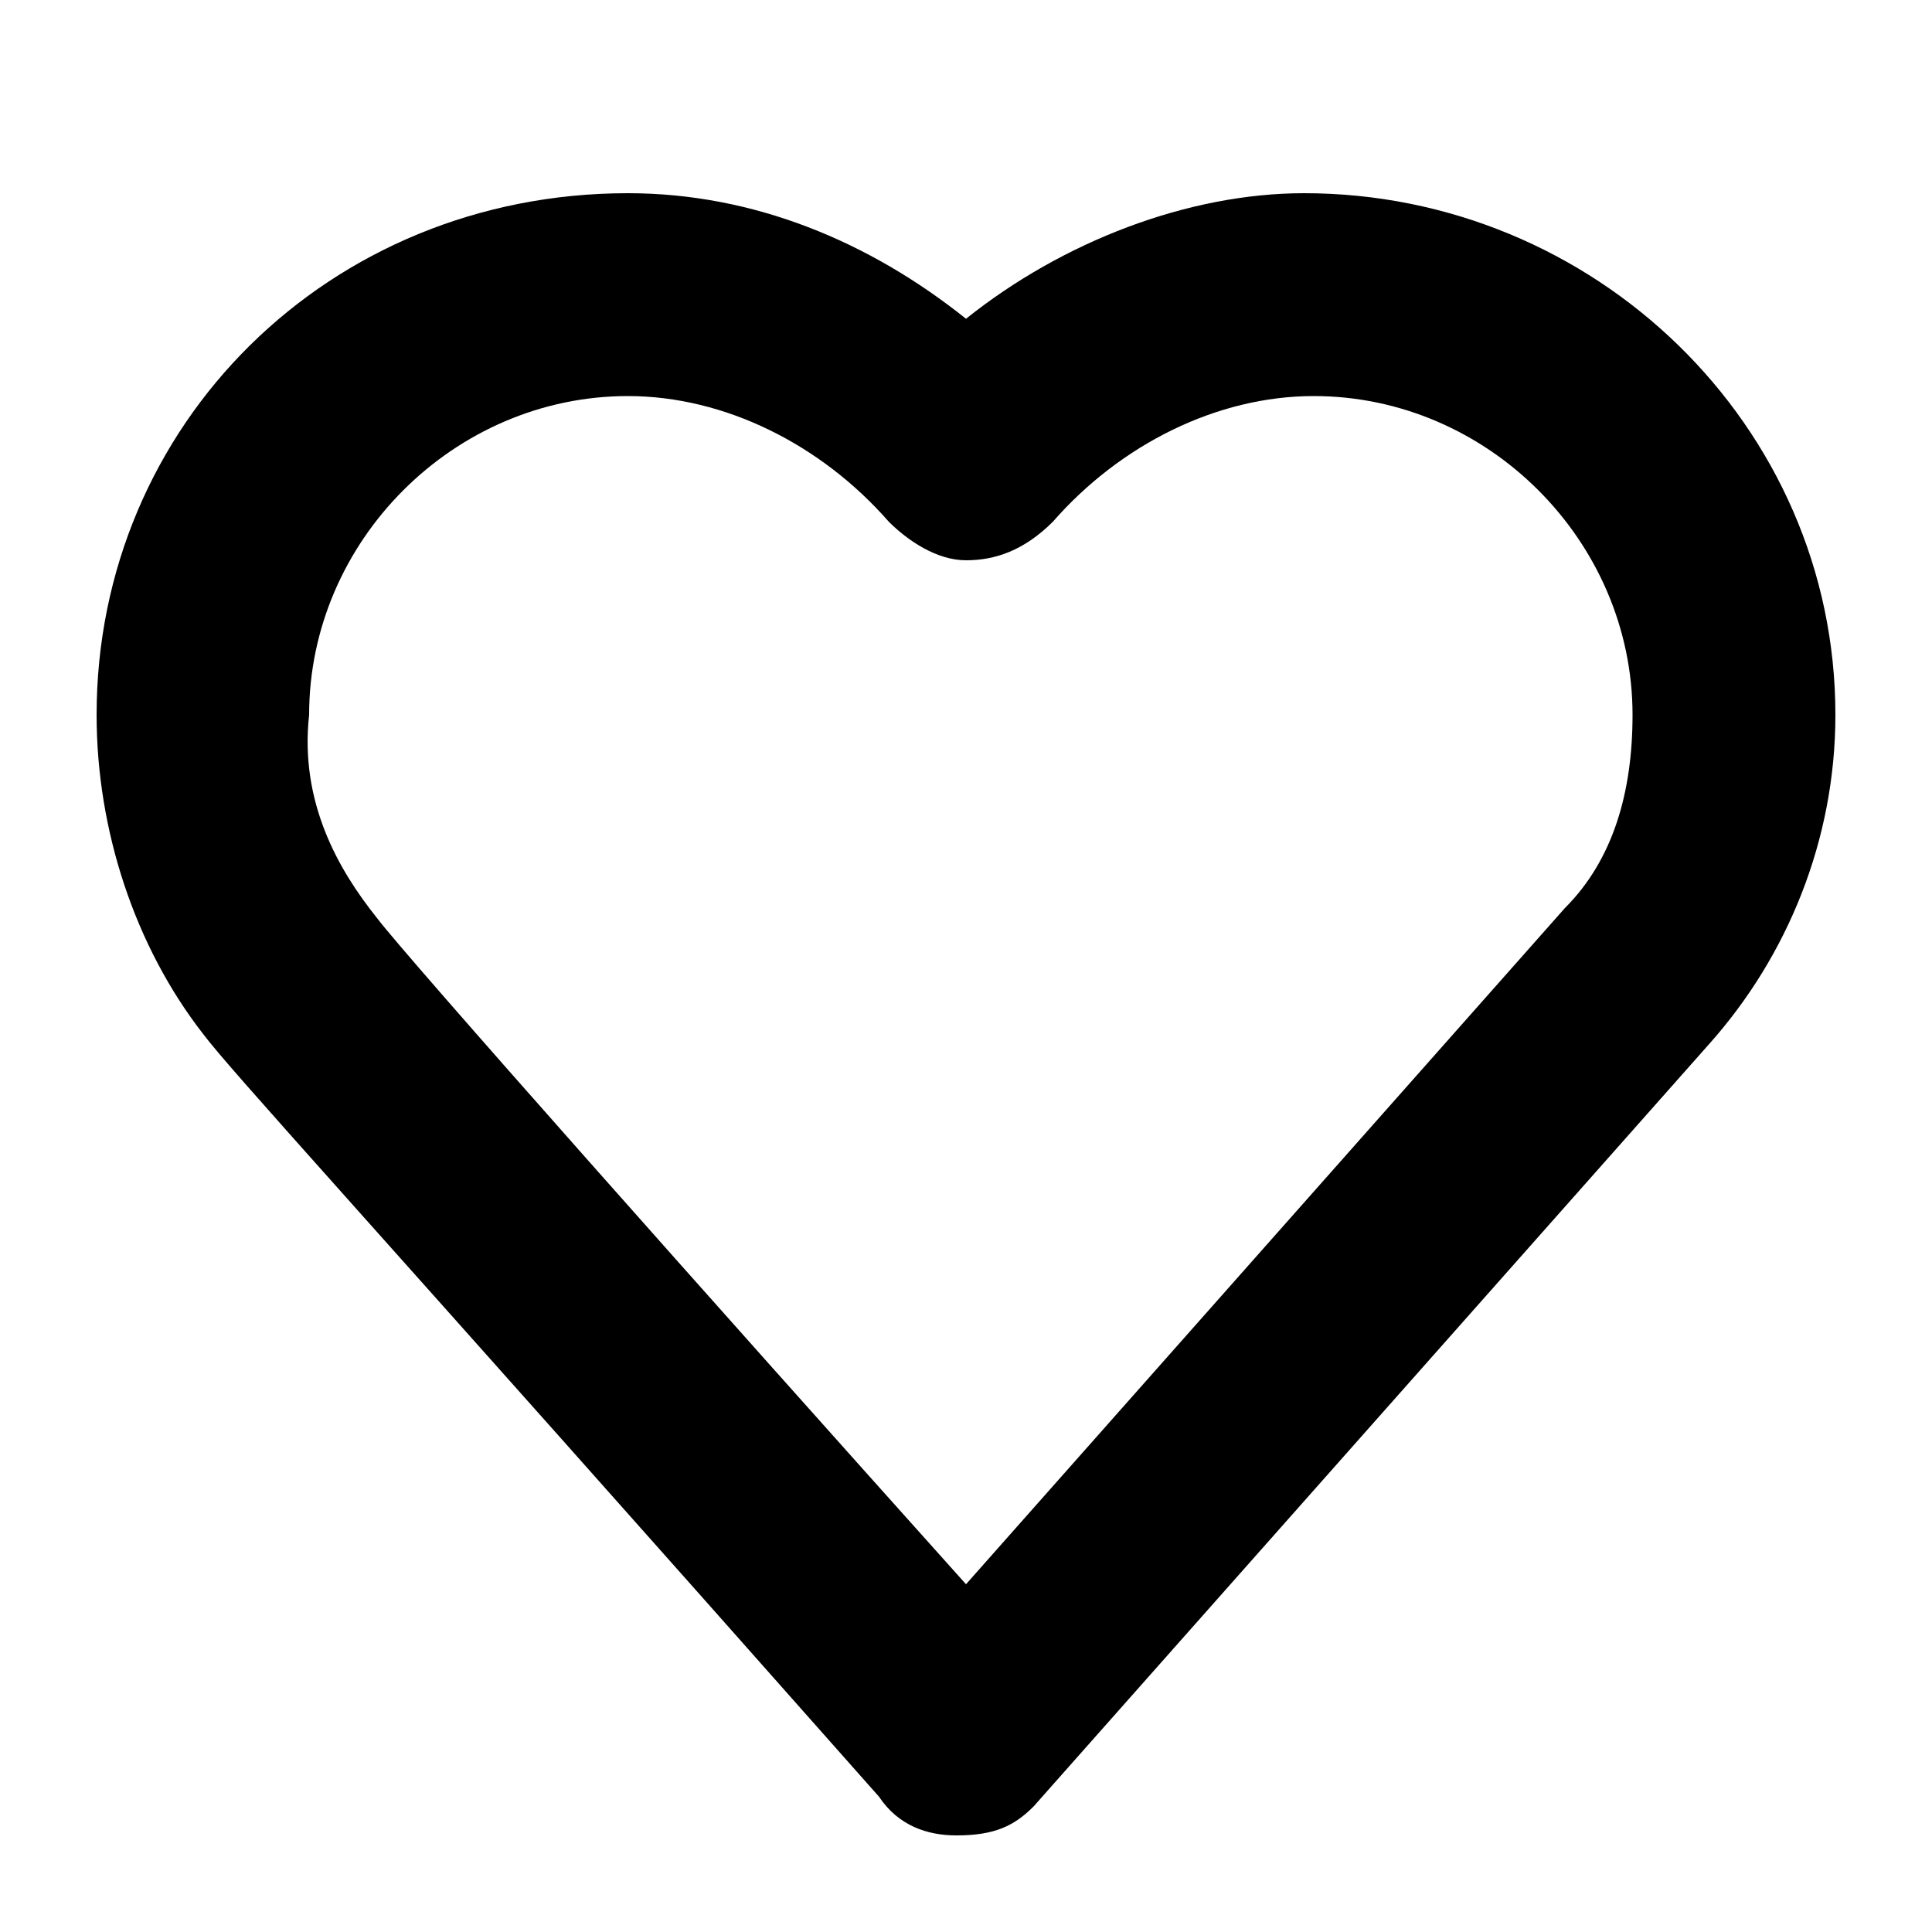
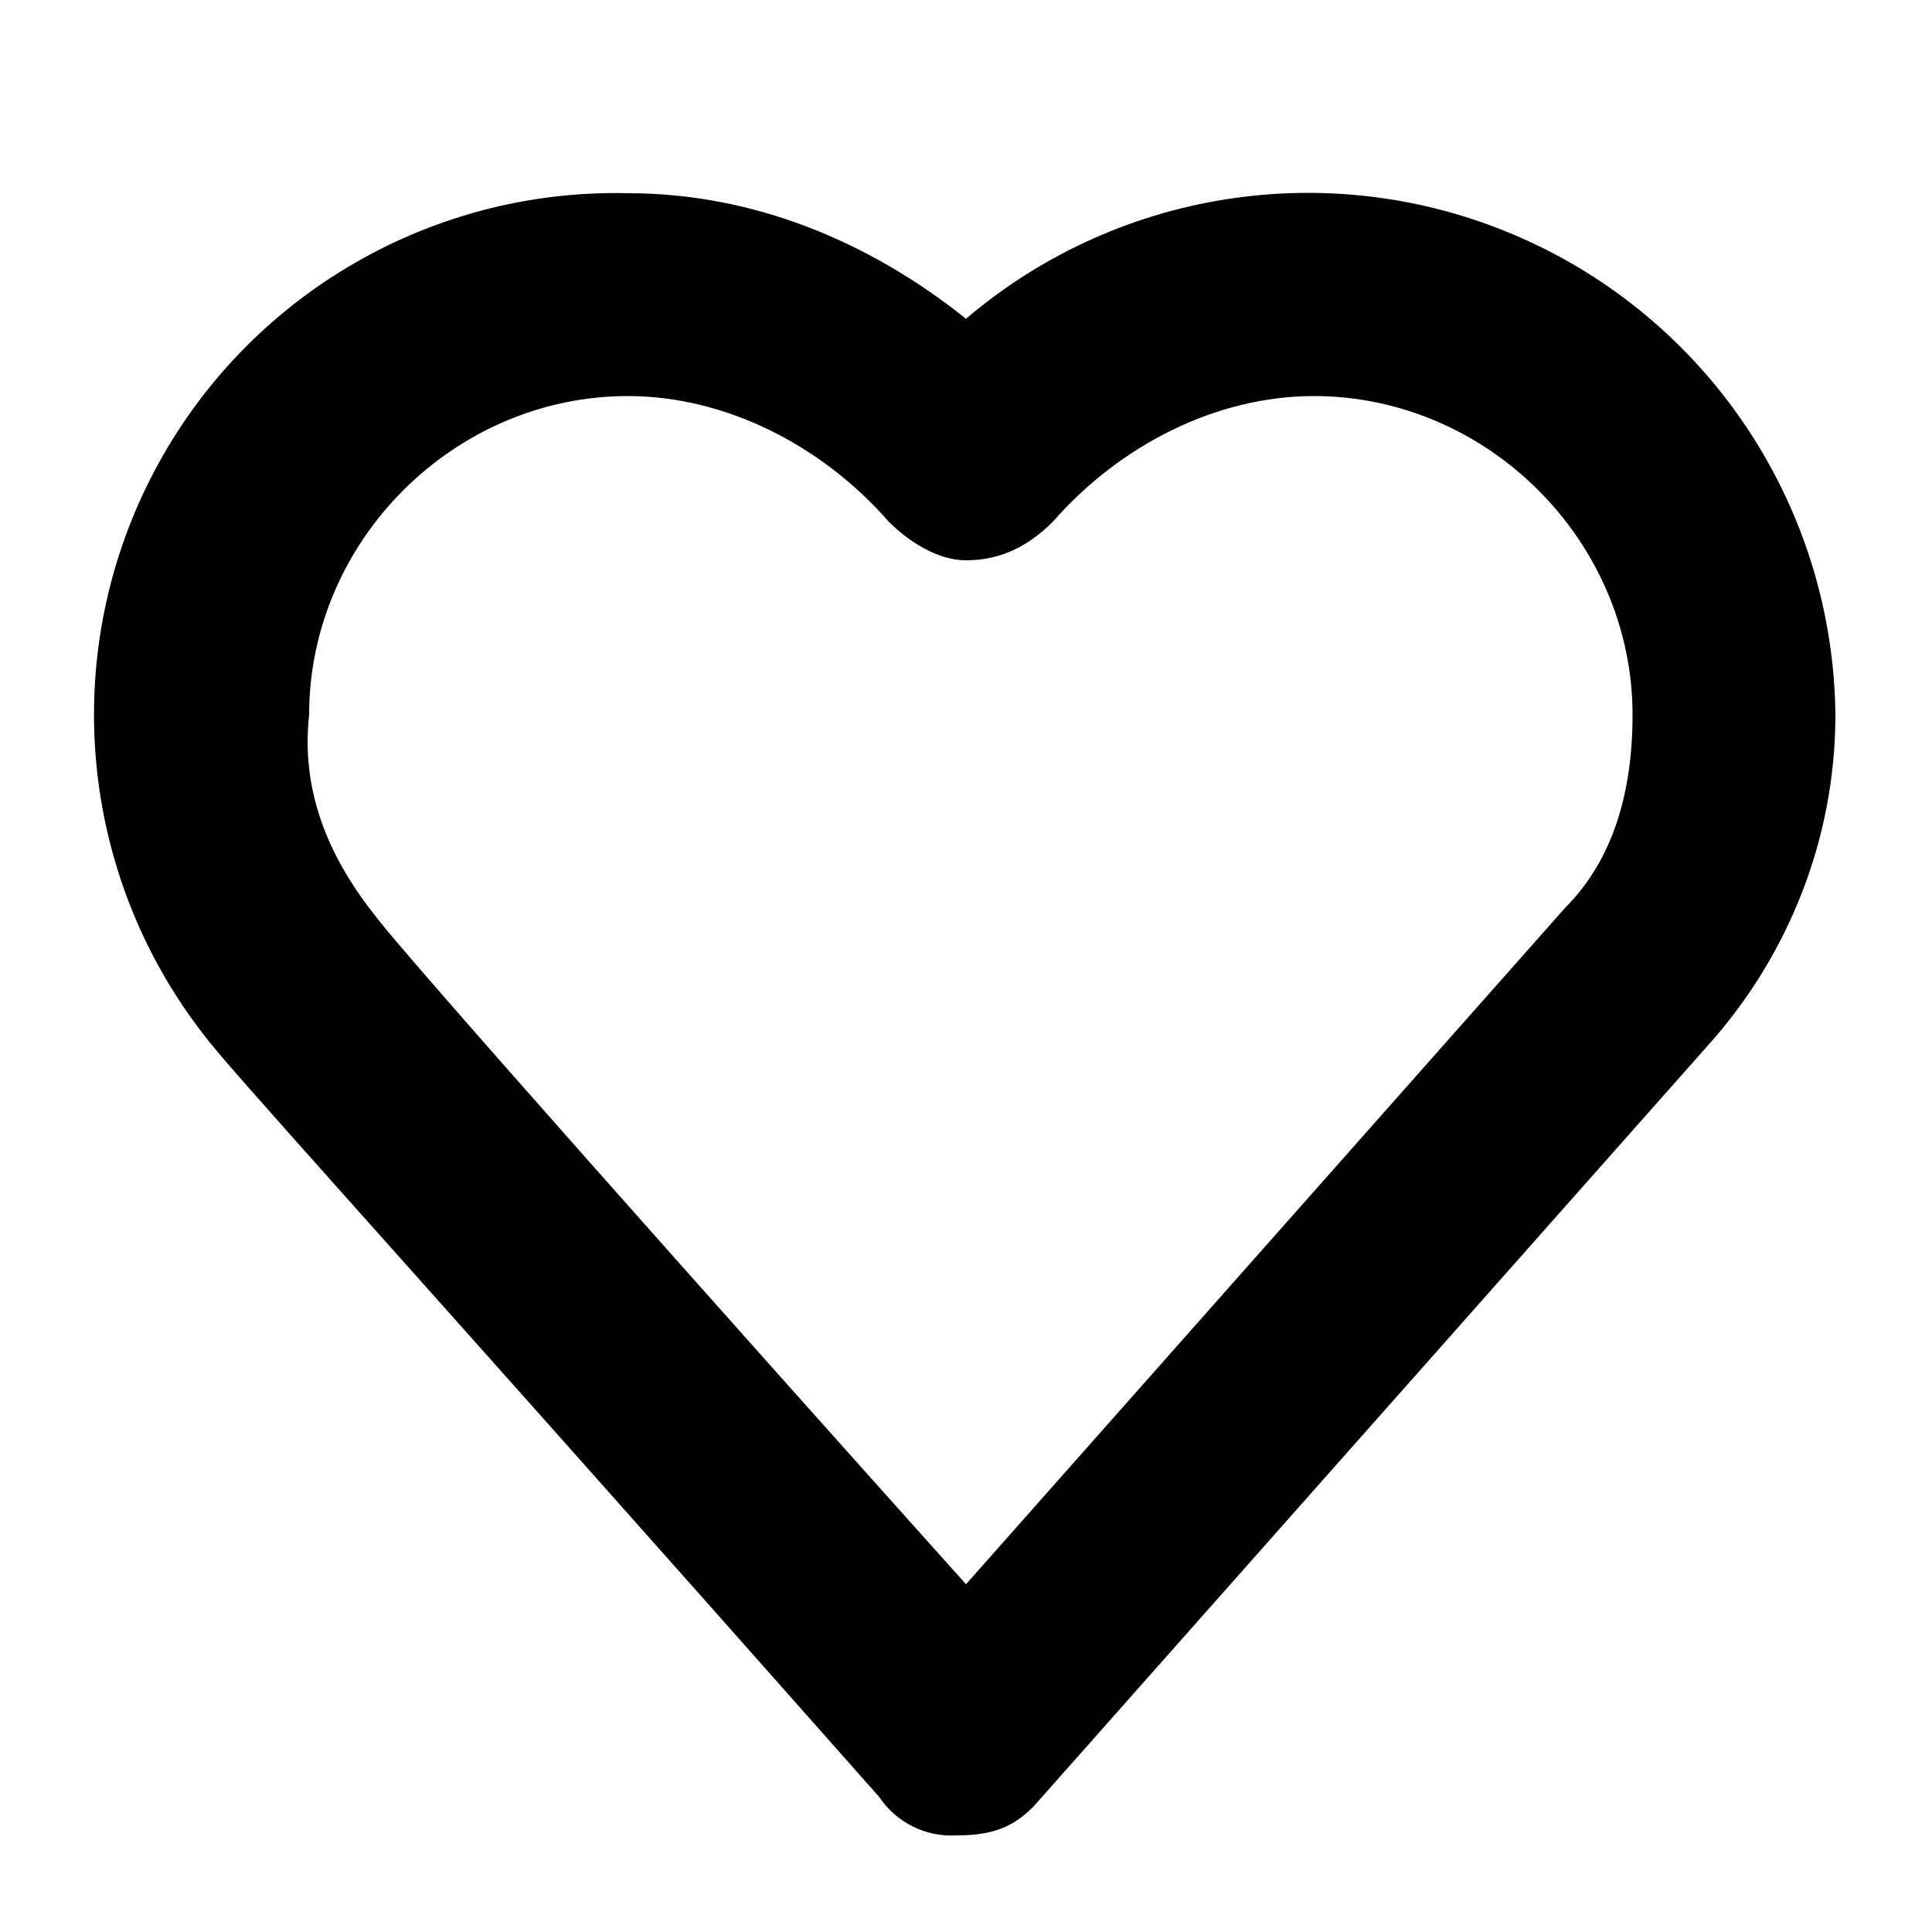
<svg xmlns="http://www.w3.org/2000/svg" width="20" height="20" viewBox="0 0 20 20" fill="none">
-   <path d="M9.9 19C9.6 19 9.3 18.9 9.1 18.6C3.7 12.5 2.4 11.1 2.1 10.7C1.4 9.8 1 8.6 1 7.4C1 4.4 3.4 2 6.5 2C7.8 2 9 2.5 10 3.3C11 2.5 12.3 2 13.5 2C16.5 2 19 4.4 19 7.4C19 8.7 18.5 9.9 17.7 10.8L10.7 18.7C10.5 18.9 10.3 19 9.9 19ZM3.9 9.5C4.2 9.9 7.4 13.5 10 16.4L16.2 9.4C16.7 8.9 16.9 8.2 16.9 7.4C16.9 5.6 15.4 4.1 13.6 4.1C12.6 4.1 11.6 4.6 10.9 5.4C10.6 5.7 10.3 5.8 10 5.8C9.7 5.8 9.4 5.6 9.2 5.4C8.5 4.6 7.5 4.1 6.5 4.1C4.7 4.1 3.2 5.6 3.2 7.4C3.1 8.3 3.5 9 3.9 9.5C3.8 9.5 3.8 9.5 3.9 9.5Z" fill="black" />
+   <path d="M9.9 19a.9.9 0 0 1-.8-.4c-5.4-6.1-6.7-7.5-7-7.9A5.4 5.4 0 0 1 6.5 2C7.8 2 9 2.5 10 3.3a5.46 5.46 0 0 1 9 4.1c0 1.3-.5 2.5-1.3 3.4l-7 7.9c-.2.2-.4.3-.8.3Zm-6-9.5c.3.4 3.5 4 6.1 6.9l6.2-7c.5-.5.7-1.2.7-2 0-1.8-1.5-3.3-3.3-3.3-1 0-2 .5-2.7 1.3-.3.3-.6.4-.9.4-.3 0-.6-.2-.8-.4-.7-.8-1.7-1.3-2.7-1.3-1.8 0-3.3 1.5-3.3 3.3-.1.9.3 1.6.7 2.1-.1 0-.1 0 0 0Z" fill="#000" />
</svg>
